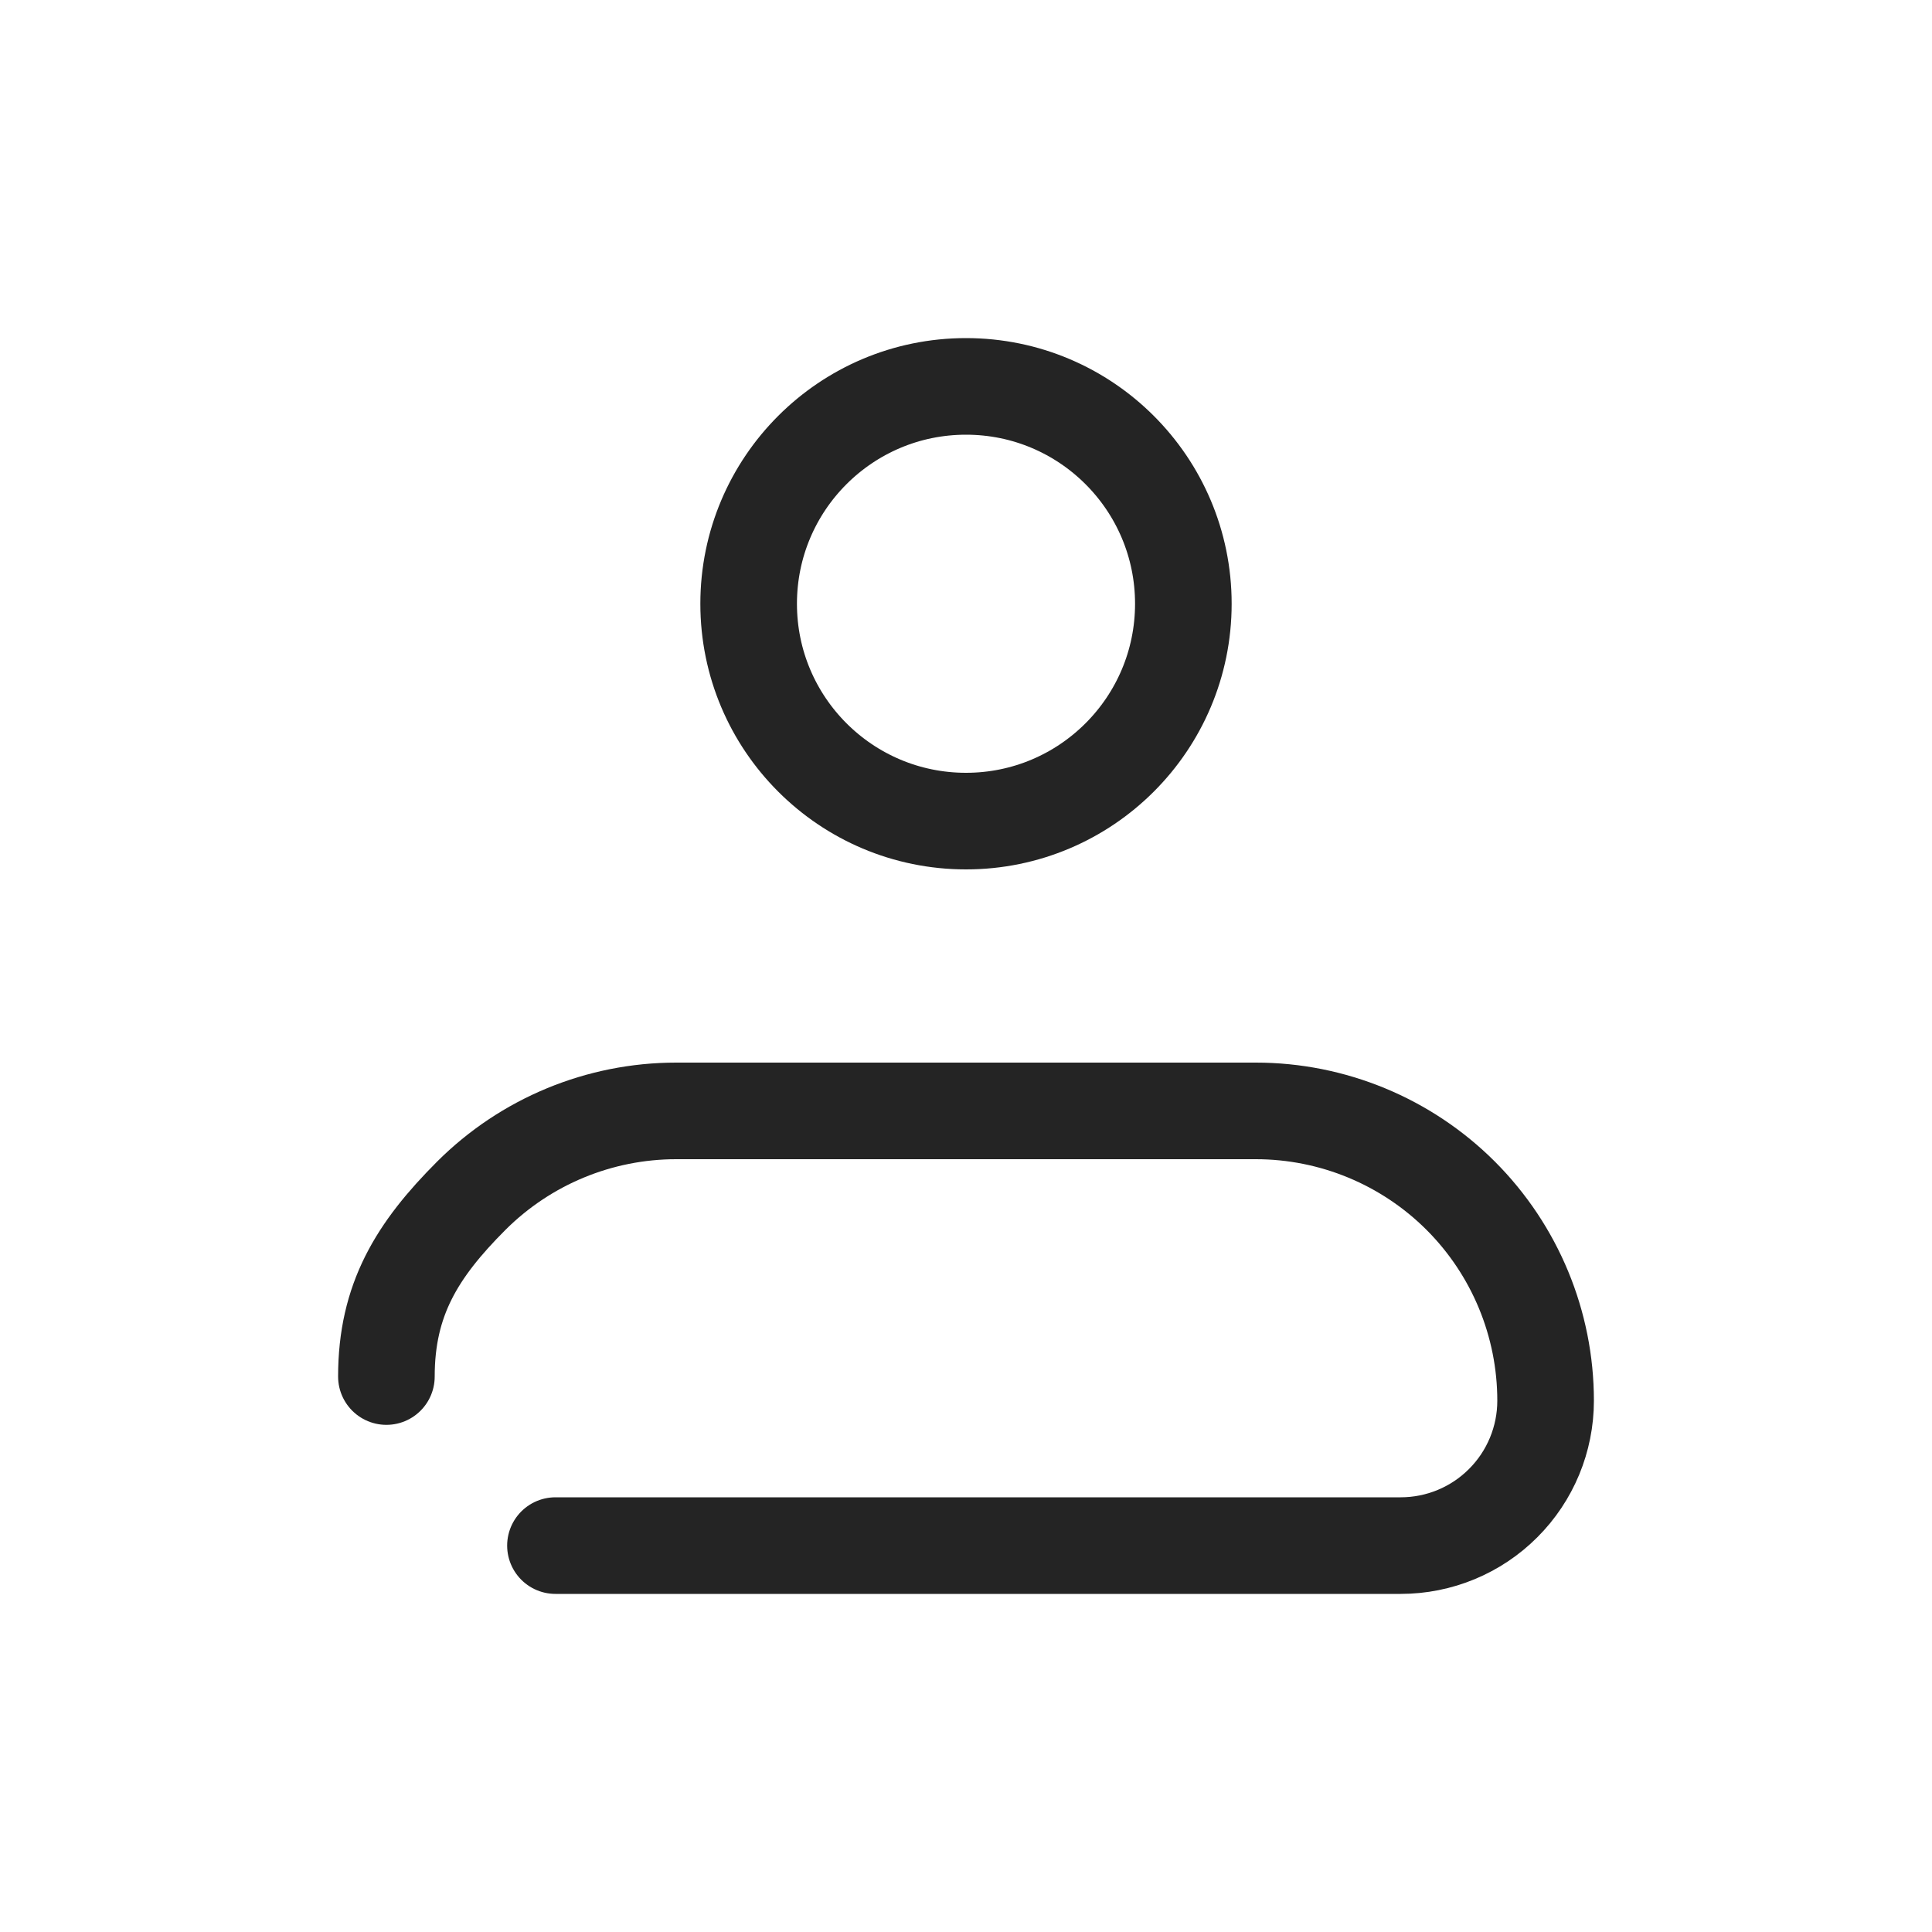
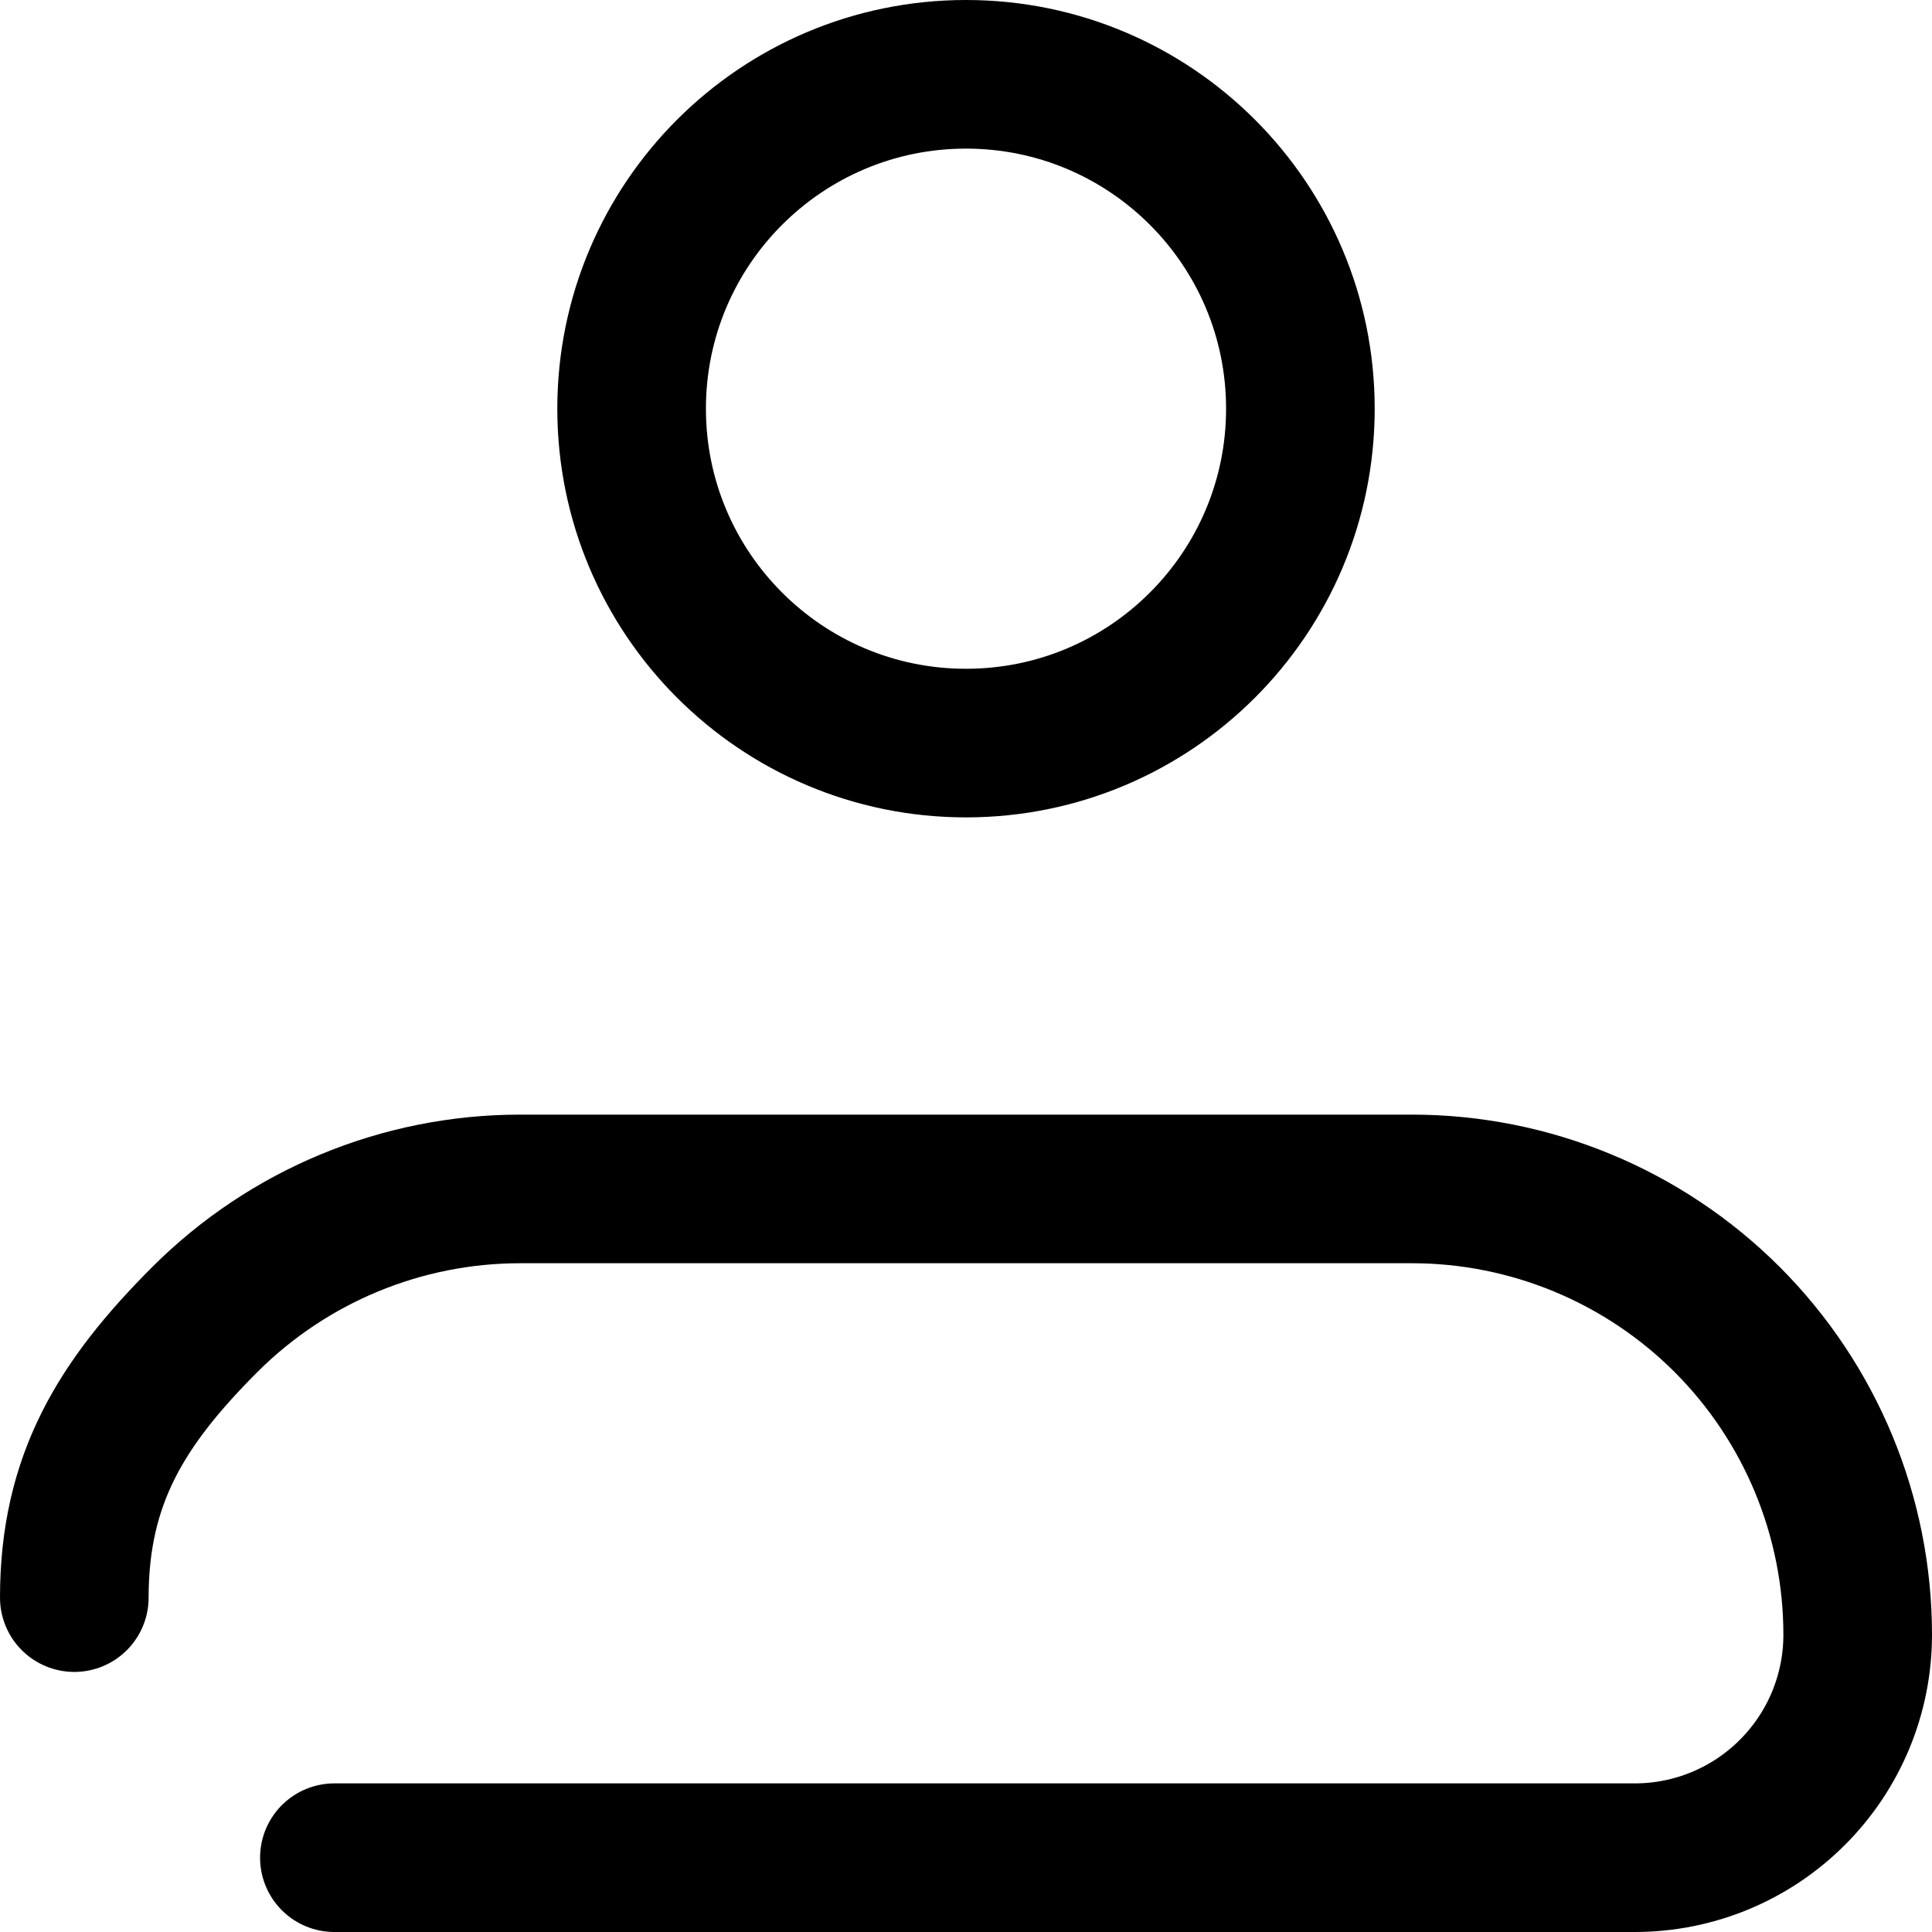
- <svg xmlns="http://www.w3.org/2000/svg" width="40" height="40" viewBox="0 0 40 40" fill="none">
-   <path d="M20 17C22.485 17 24.5 14.985 24.5 12.5C24.5 10.015 22.485 8 20 8C17.515 8 15.5 10.015 15.5 12.5C15.5 14.985 17.515 17 20 17Z" stroke="#242424" stroke-width="2" />
-   <path d="M8 28.5C8 26.909 8.632 25.883 9.757 24.757C10.883 23.632 12.409 23 14 23H26C27.591 23 29.117 23.632 30.243 24.757C31.368 25.883 32 27.409 32 29C32 29.796 31.684 30.559 31.121 31.121C30.559 31.684 29.796 32 29 32H11.5" stroke="#242424" stroke-width="2" stroke-linecap="round" stroke-linejoin="round" />
+ <svg xmlns="http://www.w3.org/2000/svg" width="26" height="26" viewBox="0 0 26 26" fill="none">
+   <path d="M1 21.5C1 19.909 1.632 18.883 2.757 17.757C3.883 16.632 5.409 16 7 16H19C20.591 16 22.117 16.632 23.243 17.757C24.368 18.883 25 20.409 25 22C25 22.796 24.684 23.559 24.121 24.121C23.559 24.684 22.796 25 22 25H4.5" stroke="black" stroke-width="2" stroke-linecap="round" stroke-linejoin="round" />
+   <path d="M13 10C15.485 10 17.5 7.985 17.5 5.5C17.5 3.015 15.485 1 13 1C10.515 1 8.5 3.015 8.5 5.5C8.5 7.985 10.515 10 13 10Z" stroke="black" stroke-width="2" />
</svg>
